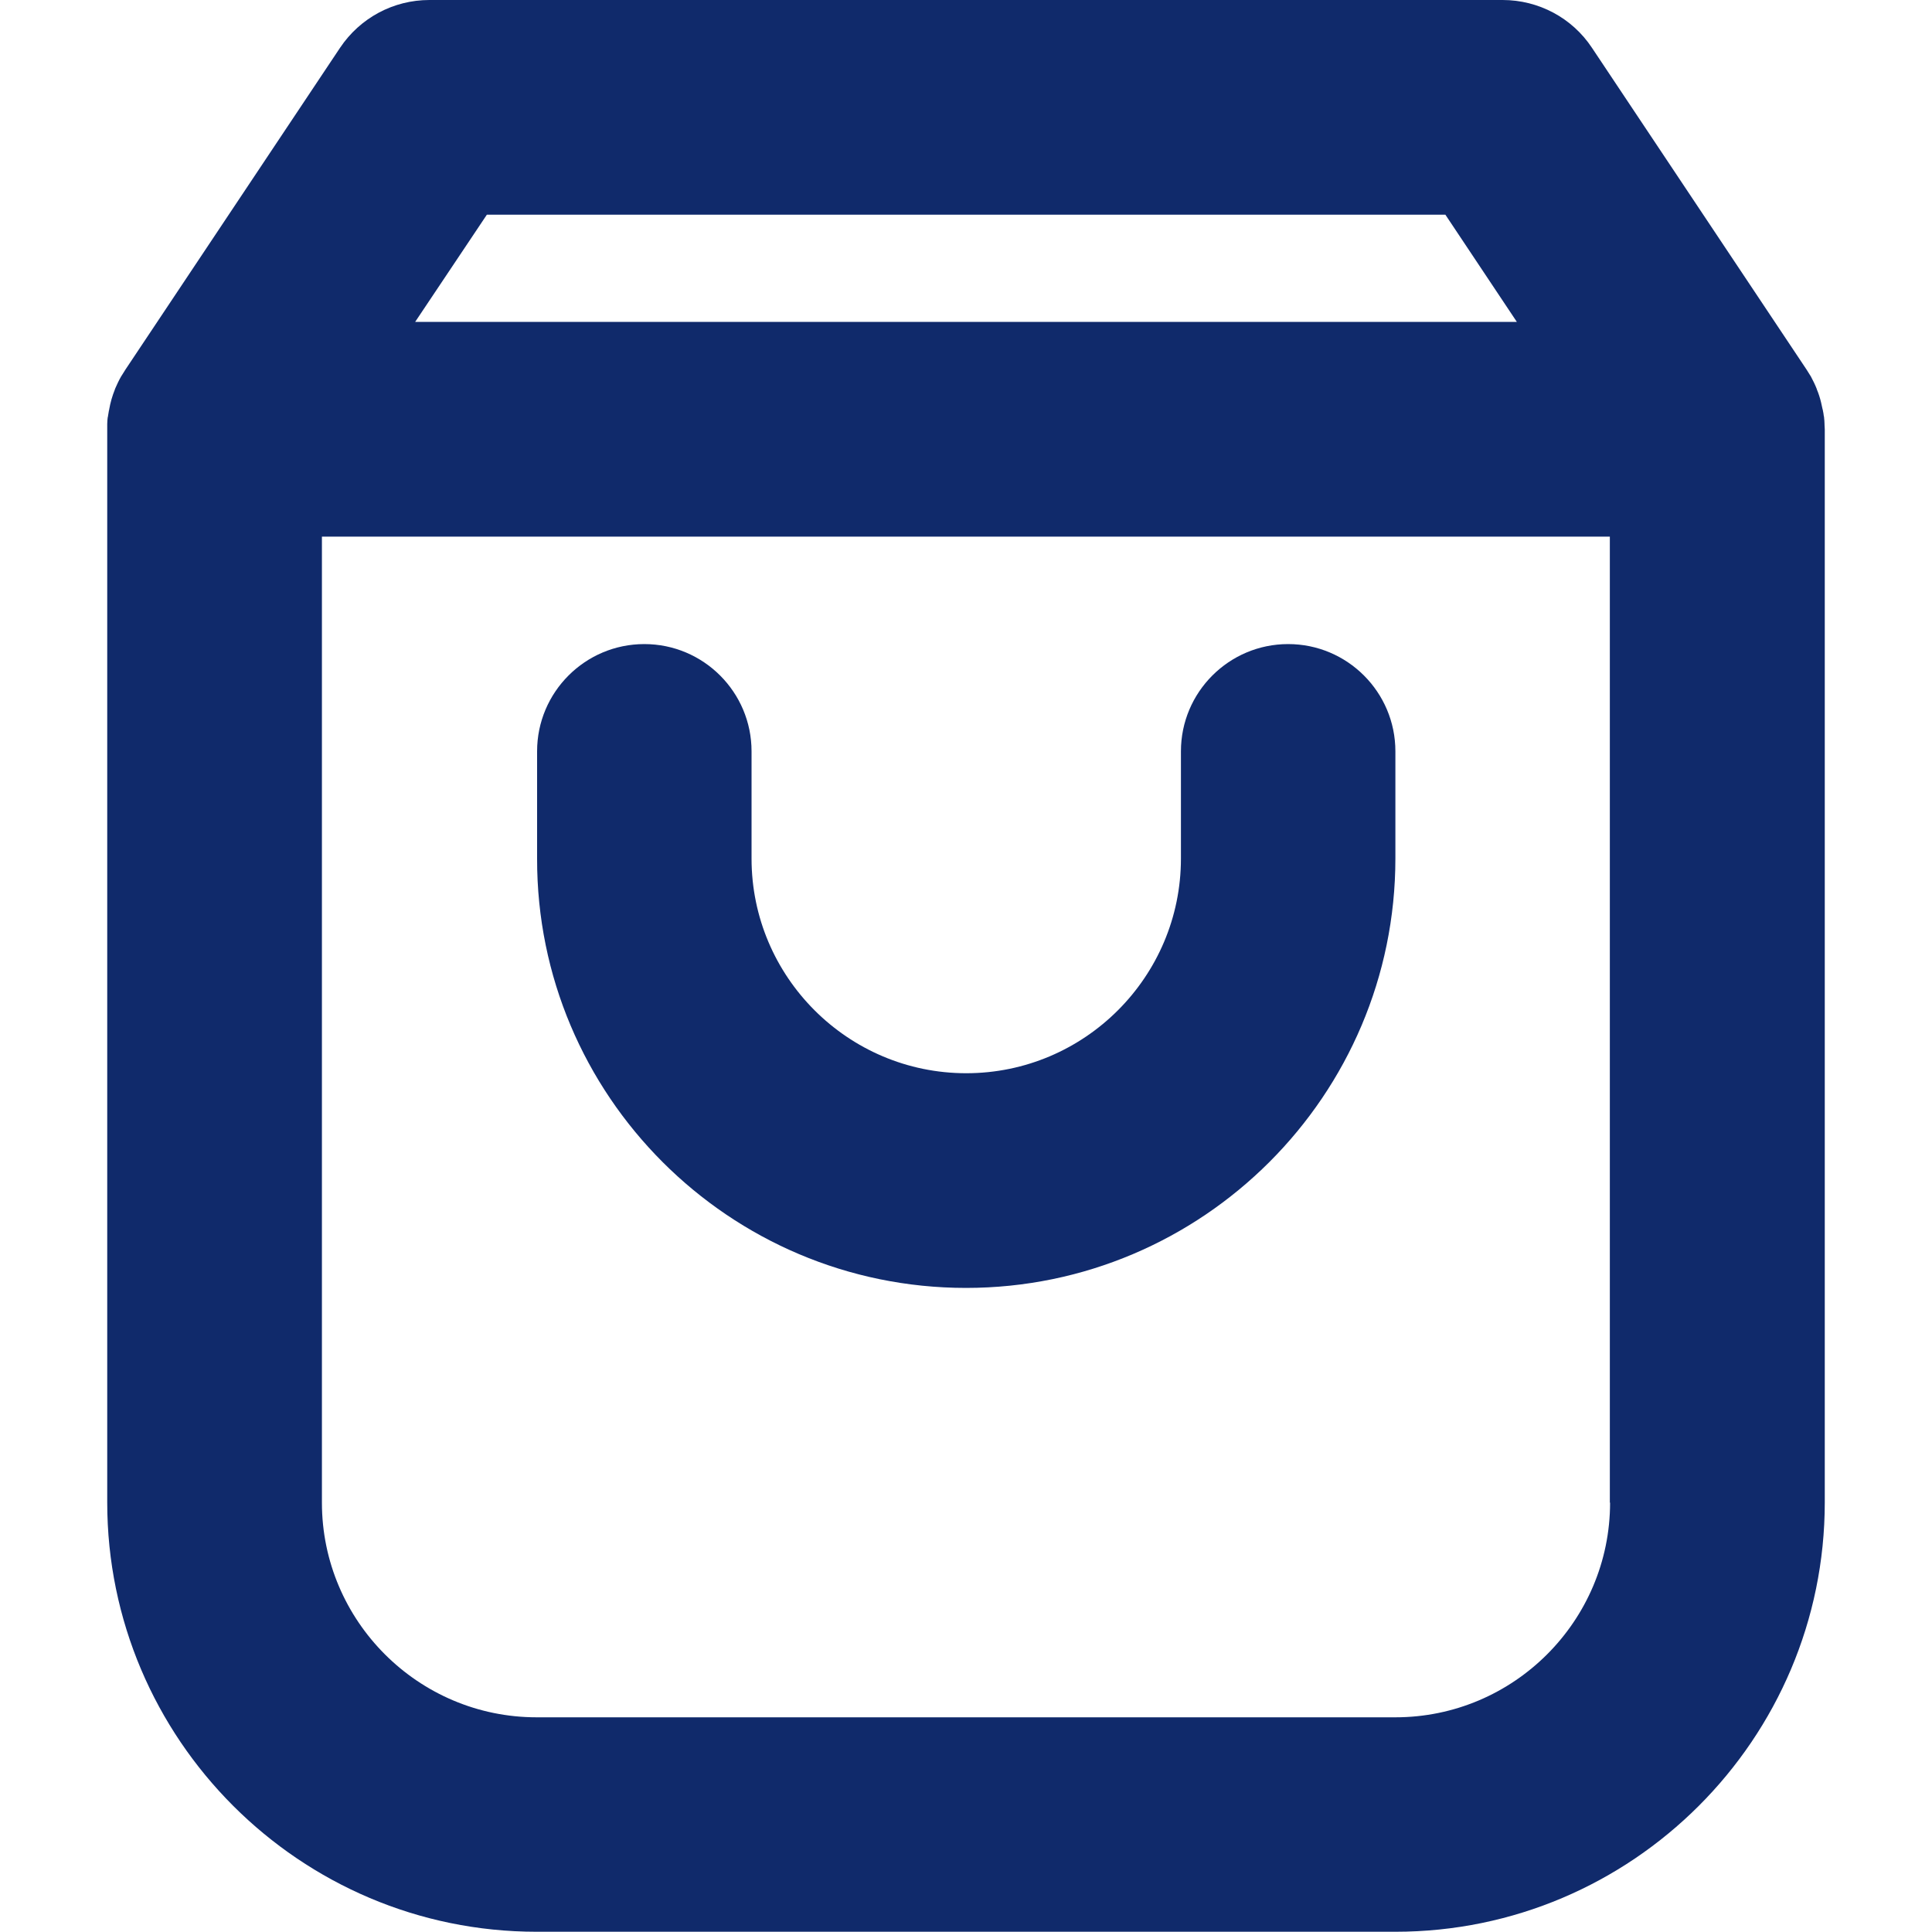
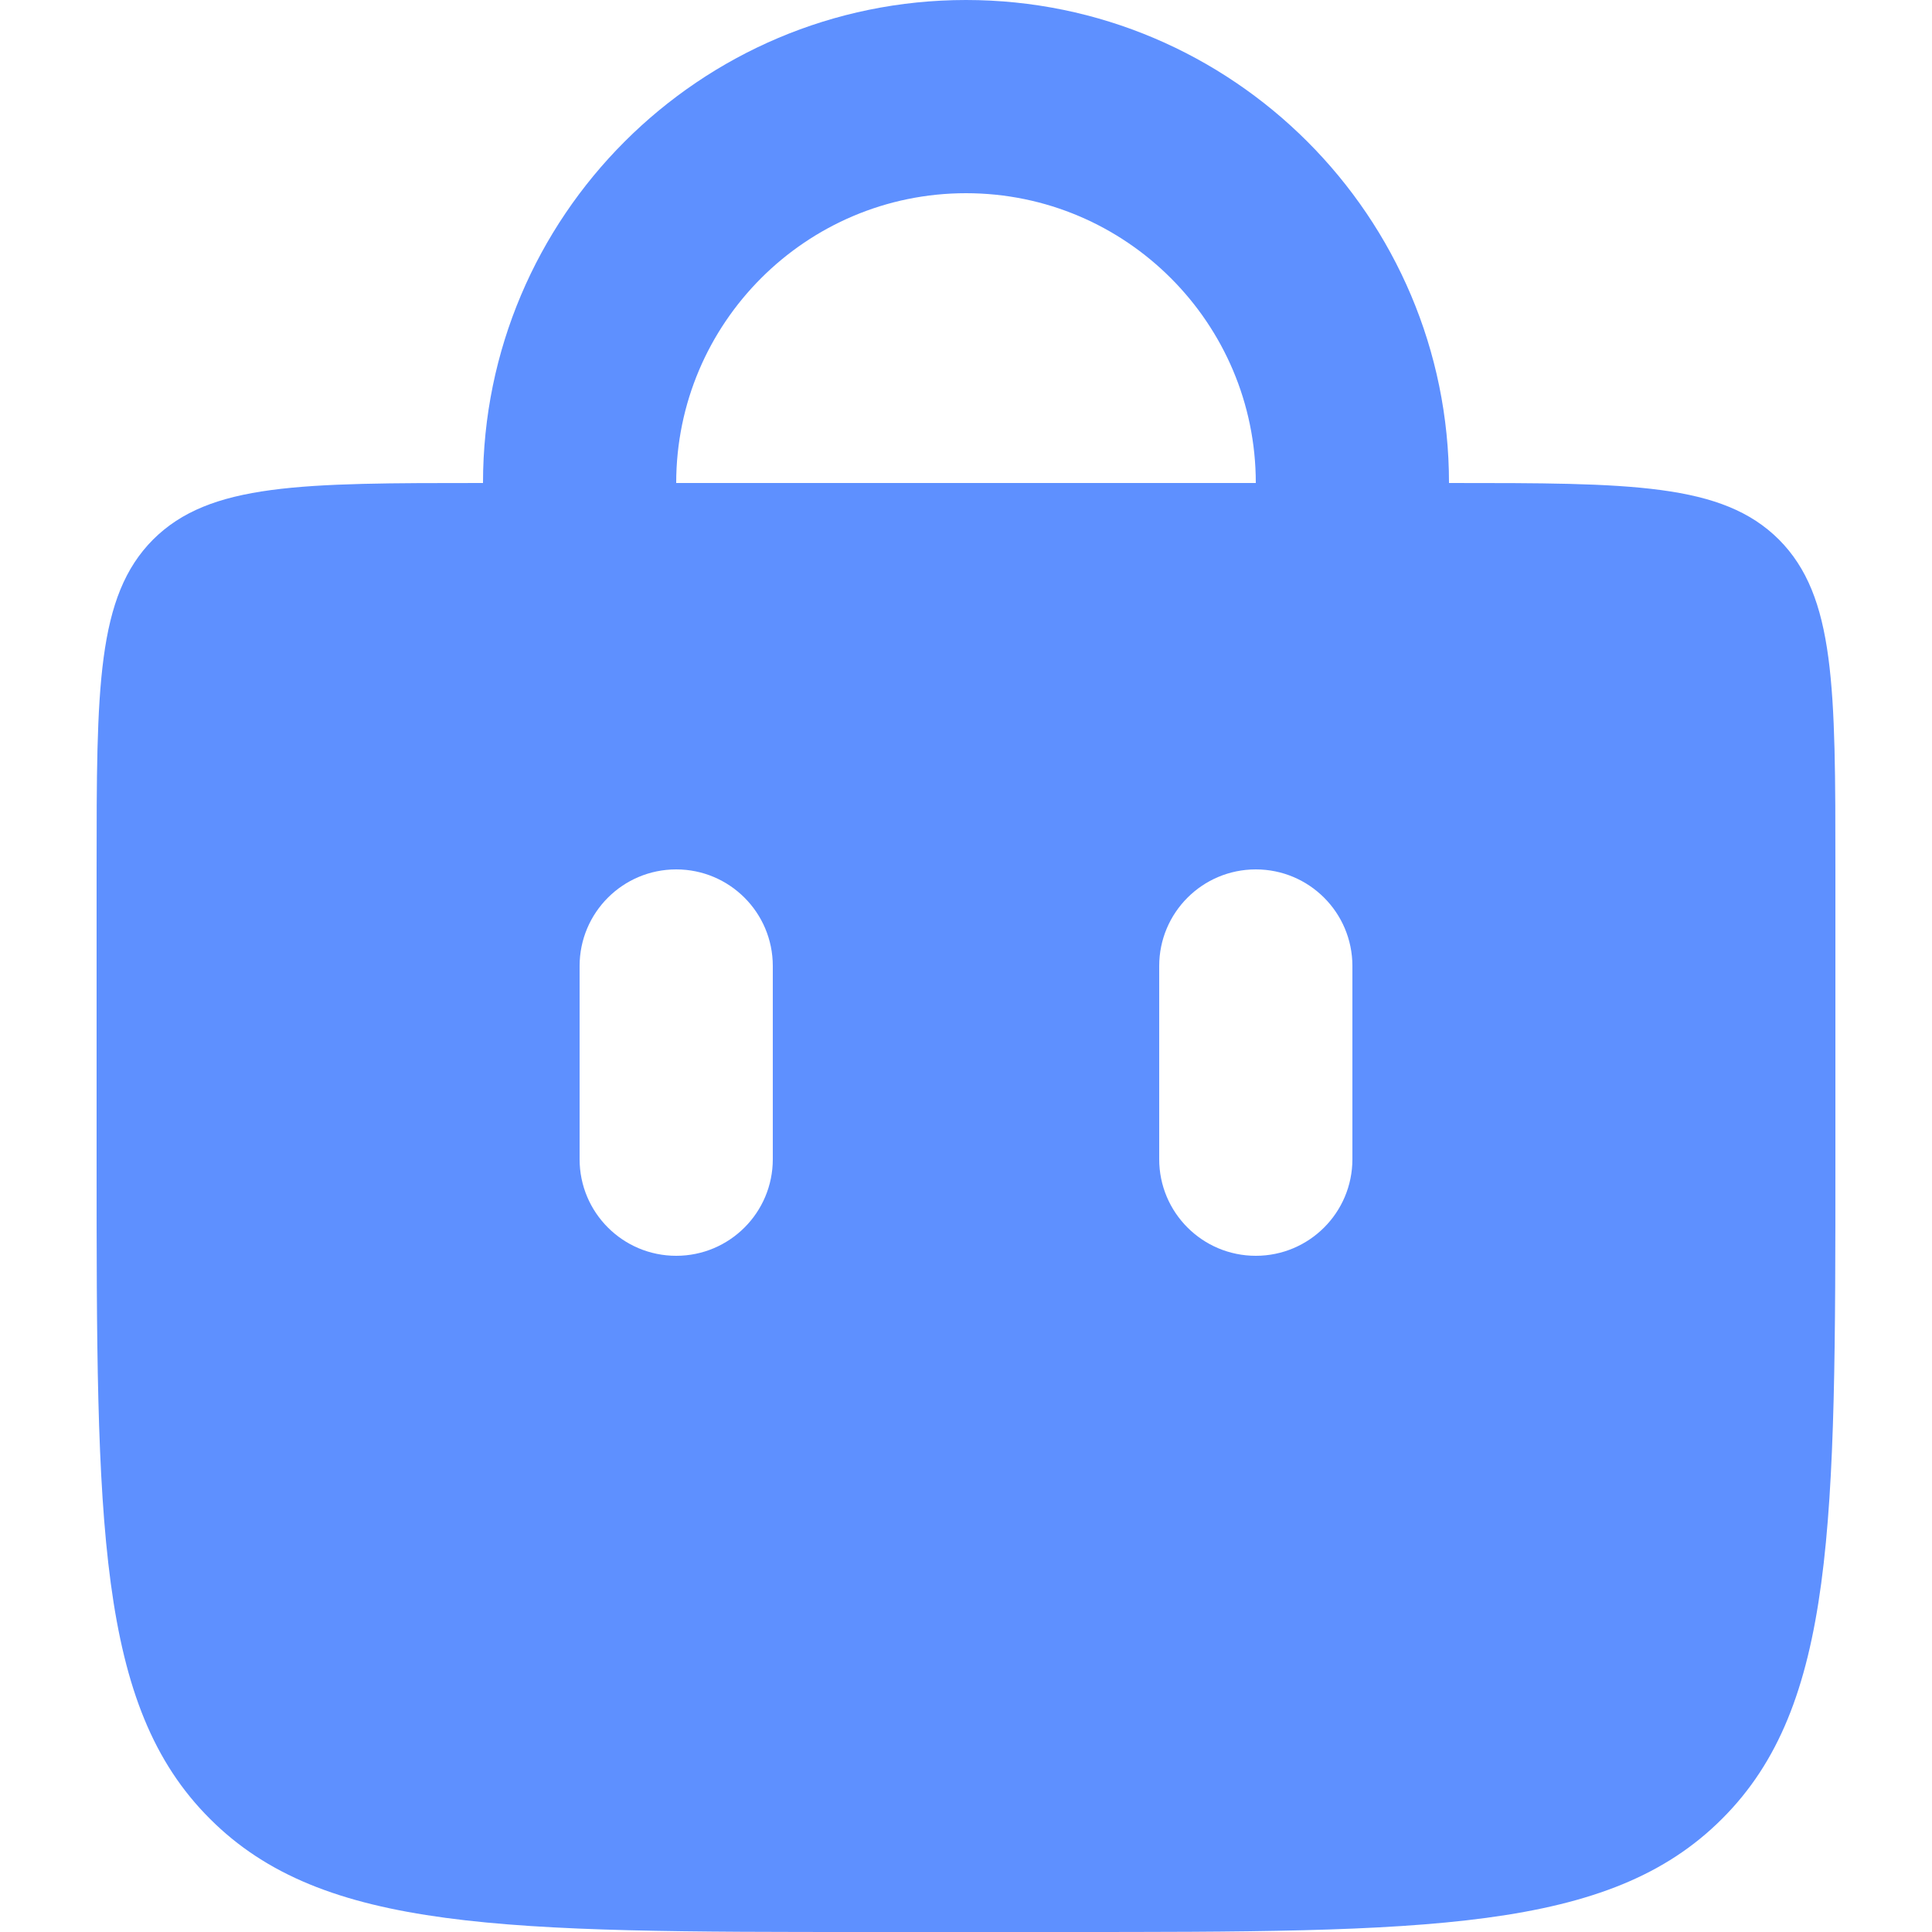
<svg xmlns="http://www.w3.org/2000/svg" version="1.1" id="Layer_1" x="0px" y="0px" viewBox="0 0 800 800" style="enable-background:new 0 0 800 800;" xml:space="preserve">
  <style type="text/css">
- 	.st0{fill:#102A6B;}
+ 	.st0{fill-rule:evenodd;clip-rule:evenodd;fill:#5E90FF;}
</style>
-   <g>
-     <path fill="#102A6B" d="M755.5,175.9c0-0.1,0-0.2,0-0.3c0-0.9-0.1-1.8-0.2-2.8c0-0.2,0-0.3-0.1-0.5c-0.1-0.8-0.2-1.6-0.4-2.4   c0-0.1,0-0.3-0.1-0.4c-0.4-1.9-0.8-3.8-1.4-5.6c0,0,0,0,0,0c-0.3-0.9-0.6-1.8-1-2.7c0,0,0-0.1,0-0.1c-0.7-1.8-1.6-3.6-2.5-5.3   c-0.1-0.1-0.1-0.2-0.2-0.3c-0.5-0.8-1-1.6-1.5-2.4c0,0,0,0,0,0l0,0c-0.1-0.1-0.1-0.2-0.2-0.3l-88.7-133C651,7.4,637.1,0,622.2,0   H177.8c-14.9,0-28.7,7.4-37,19.8l-88.7,133c-0.1,0.1-0.1,0.2-0.2,0.3l0,0c0,0,0,0,0,0c-0.5,0.8-1,1.6-1.5,2.4   c-0.1,0.1-0.1,0.2-0.2,0.3c-1,1.7-1.8,3.5-2.6,5.3c0,0,0,0,0,0.1c-1.1,2.7-1.9,5.5-2.4,8.4c0,0.1,0,0.2-0.1,0.4   c-0.1,0.8-0.3,1.6-0.4,2.4c0,0.1,0,0.3-0.1,0.4c-0.1,0.9-0.2,1.8-0.2,2.8c0,0.1,0,0.2,0,0.2c0,0.6,0,1.3,0,1.9v444.4   c0,98,79.8,177.8,177.8,177.8h355.6c98,0,177.8-79.8,177.8-177.8V177.8C755.6,177.1,755.5,176.5,755.5,175.9z M201.6,88.9h396.9   l29.6,44.4H171.9L201.6,88.9z M666.7,622.2c0,49-39.9,88.9-88.9,88.9H222.2c-49,0-88.9-39.9-88.9-88.9v-400h533.3V622.2z" />
-     <path fill="#102A6B" d="M400,533.3c98,0,177.8-79.8,177.8-177.8v-44.4c0-24.5-19.9-44.4-44.4-44.4c-24.5,0-44.4,19.9-44.4,44.4v44.4   c0,49-39.9,88.9-88.9,88.9s-88.9-39.9-88.9-88.9v-44.4c0-24.5-19.9-44.4-44.4-44.4s-44.4,19.9-44.4,44.4v44.4   C222.2,453.6,302,533.3,400,533.3z" />
-   </g>
+   <path class="st0" d="M736.6,223.4C713.1,200,675.4,200,600,200l0,0C600,89.7,510.3,0,400,0S200,89.7,200,200l0,0  c-75.4,0-113.1,0-136.6,23.4C40,246.9,40,284.6,40,360v120c0,150.8,0,226.3,46.9,273.1C133.7,800,209.2,800,360,800h80  c150.8,0,226.3,0,273.1-46.9C760,706.3,760,630.8,760,480V360C760,284.6,760,246.9,736.6,223.4z M320,480c0,22.1-17.9,40-40,40  s-40-17.9-40-40v-80c0-22.1,17.9-40,40-40s40,17.9,40,40V480z M280,200c0-66.2,53.8-120,120-120s120,53.8,120,120H280z M560,480  c0,22.1-17.9,40-40,40c-22.1,0-40-17.9-40-40v-80c0-22.1,17.9-40,40-40c22.1,0,40,17.9,40,40V480z" />
</svg>
